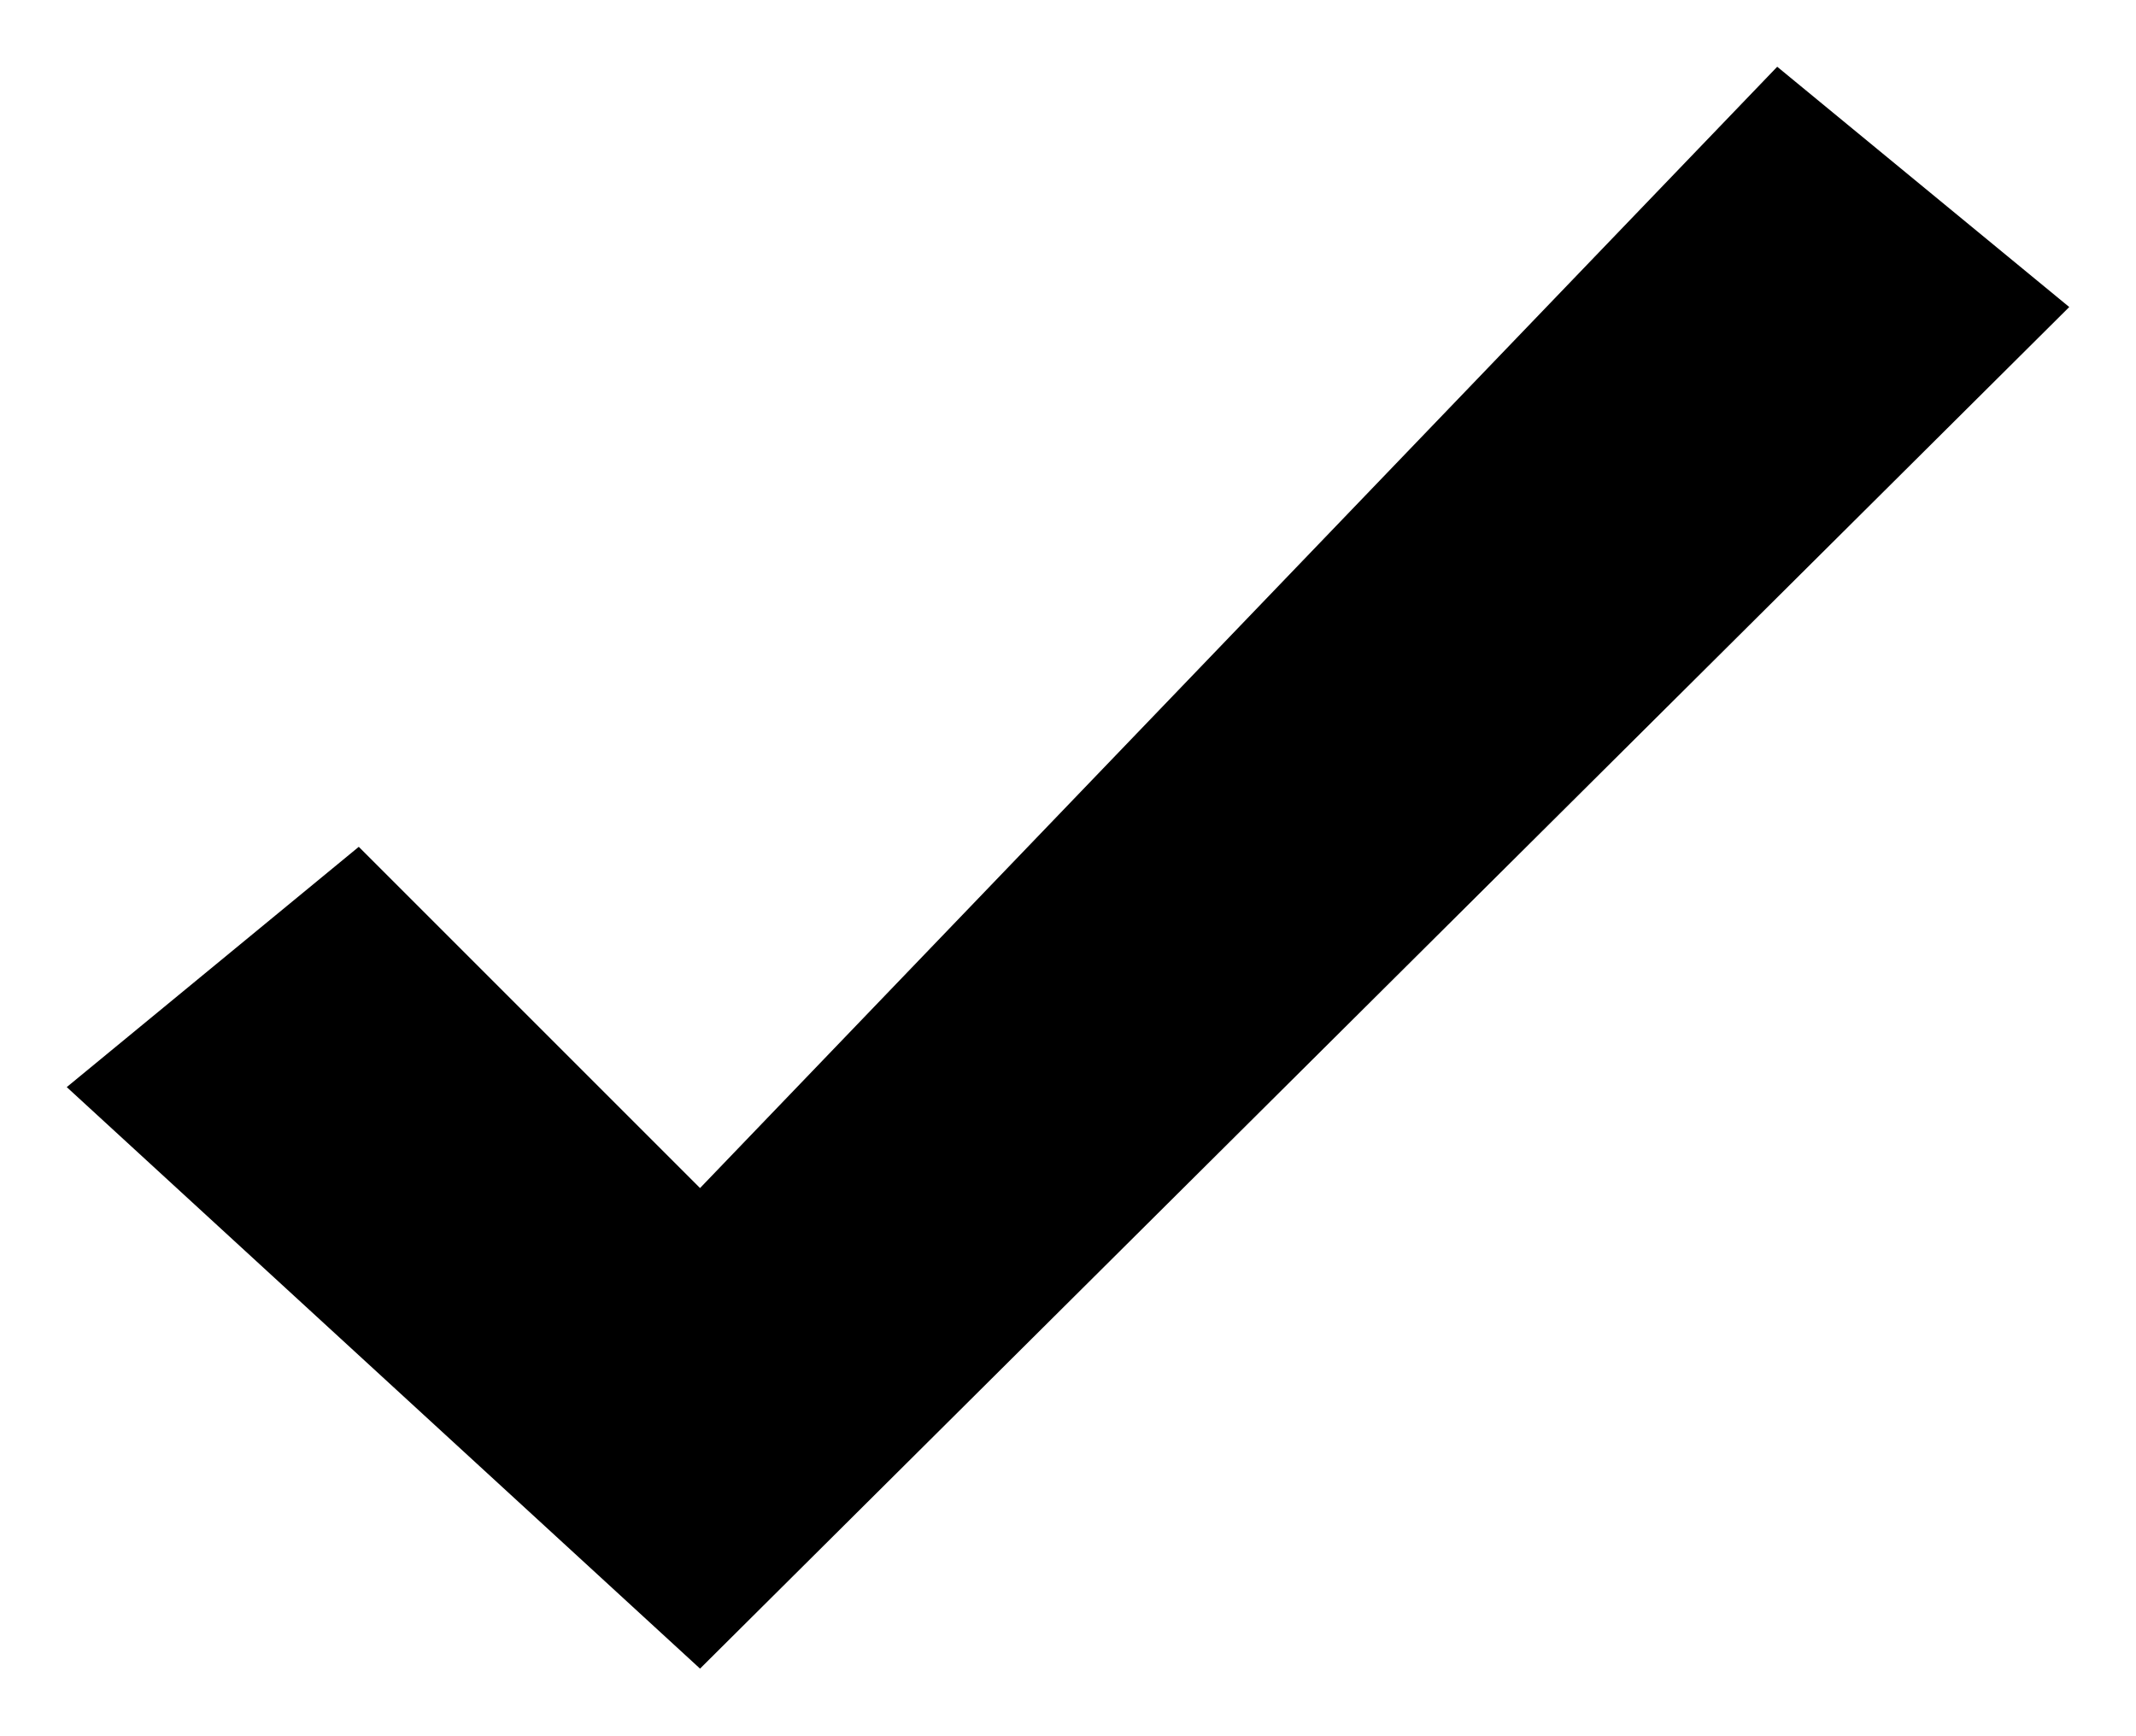
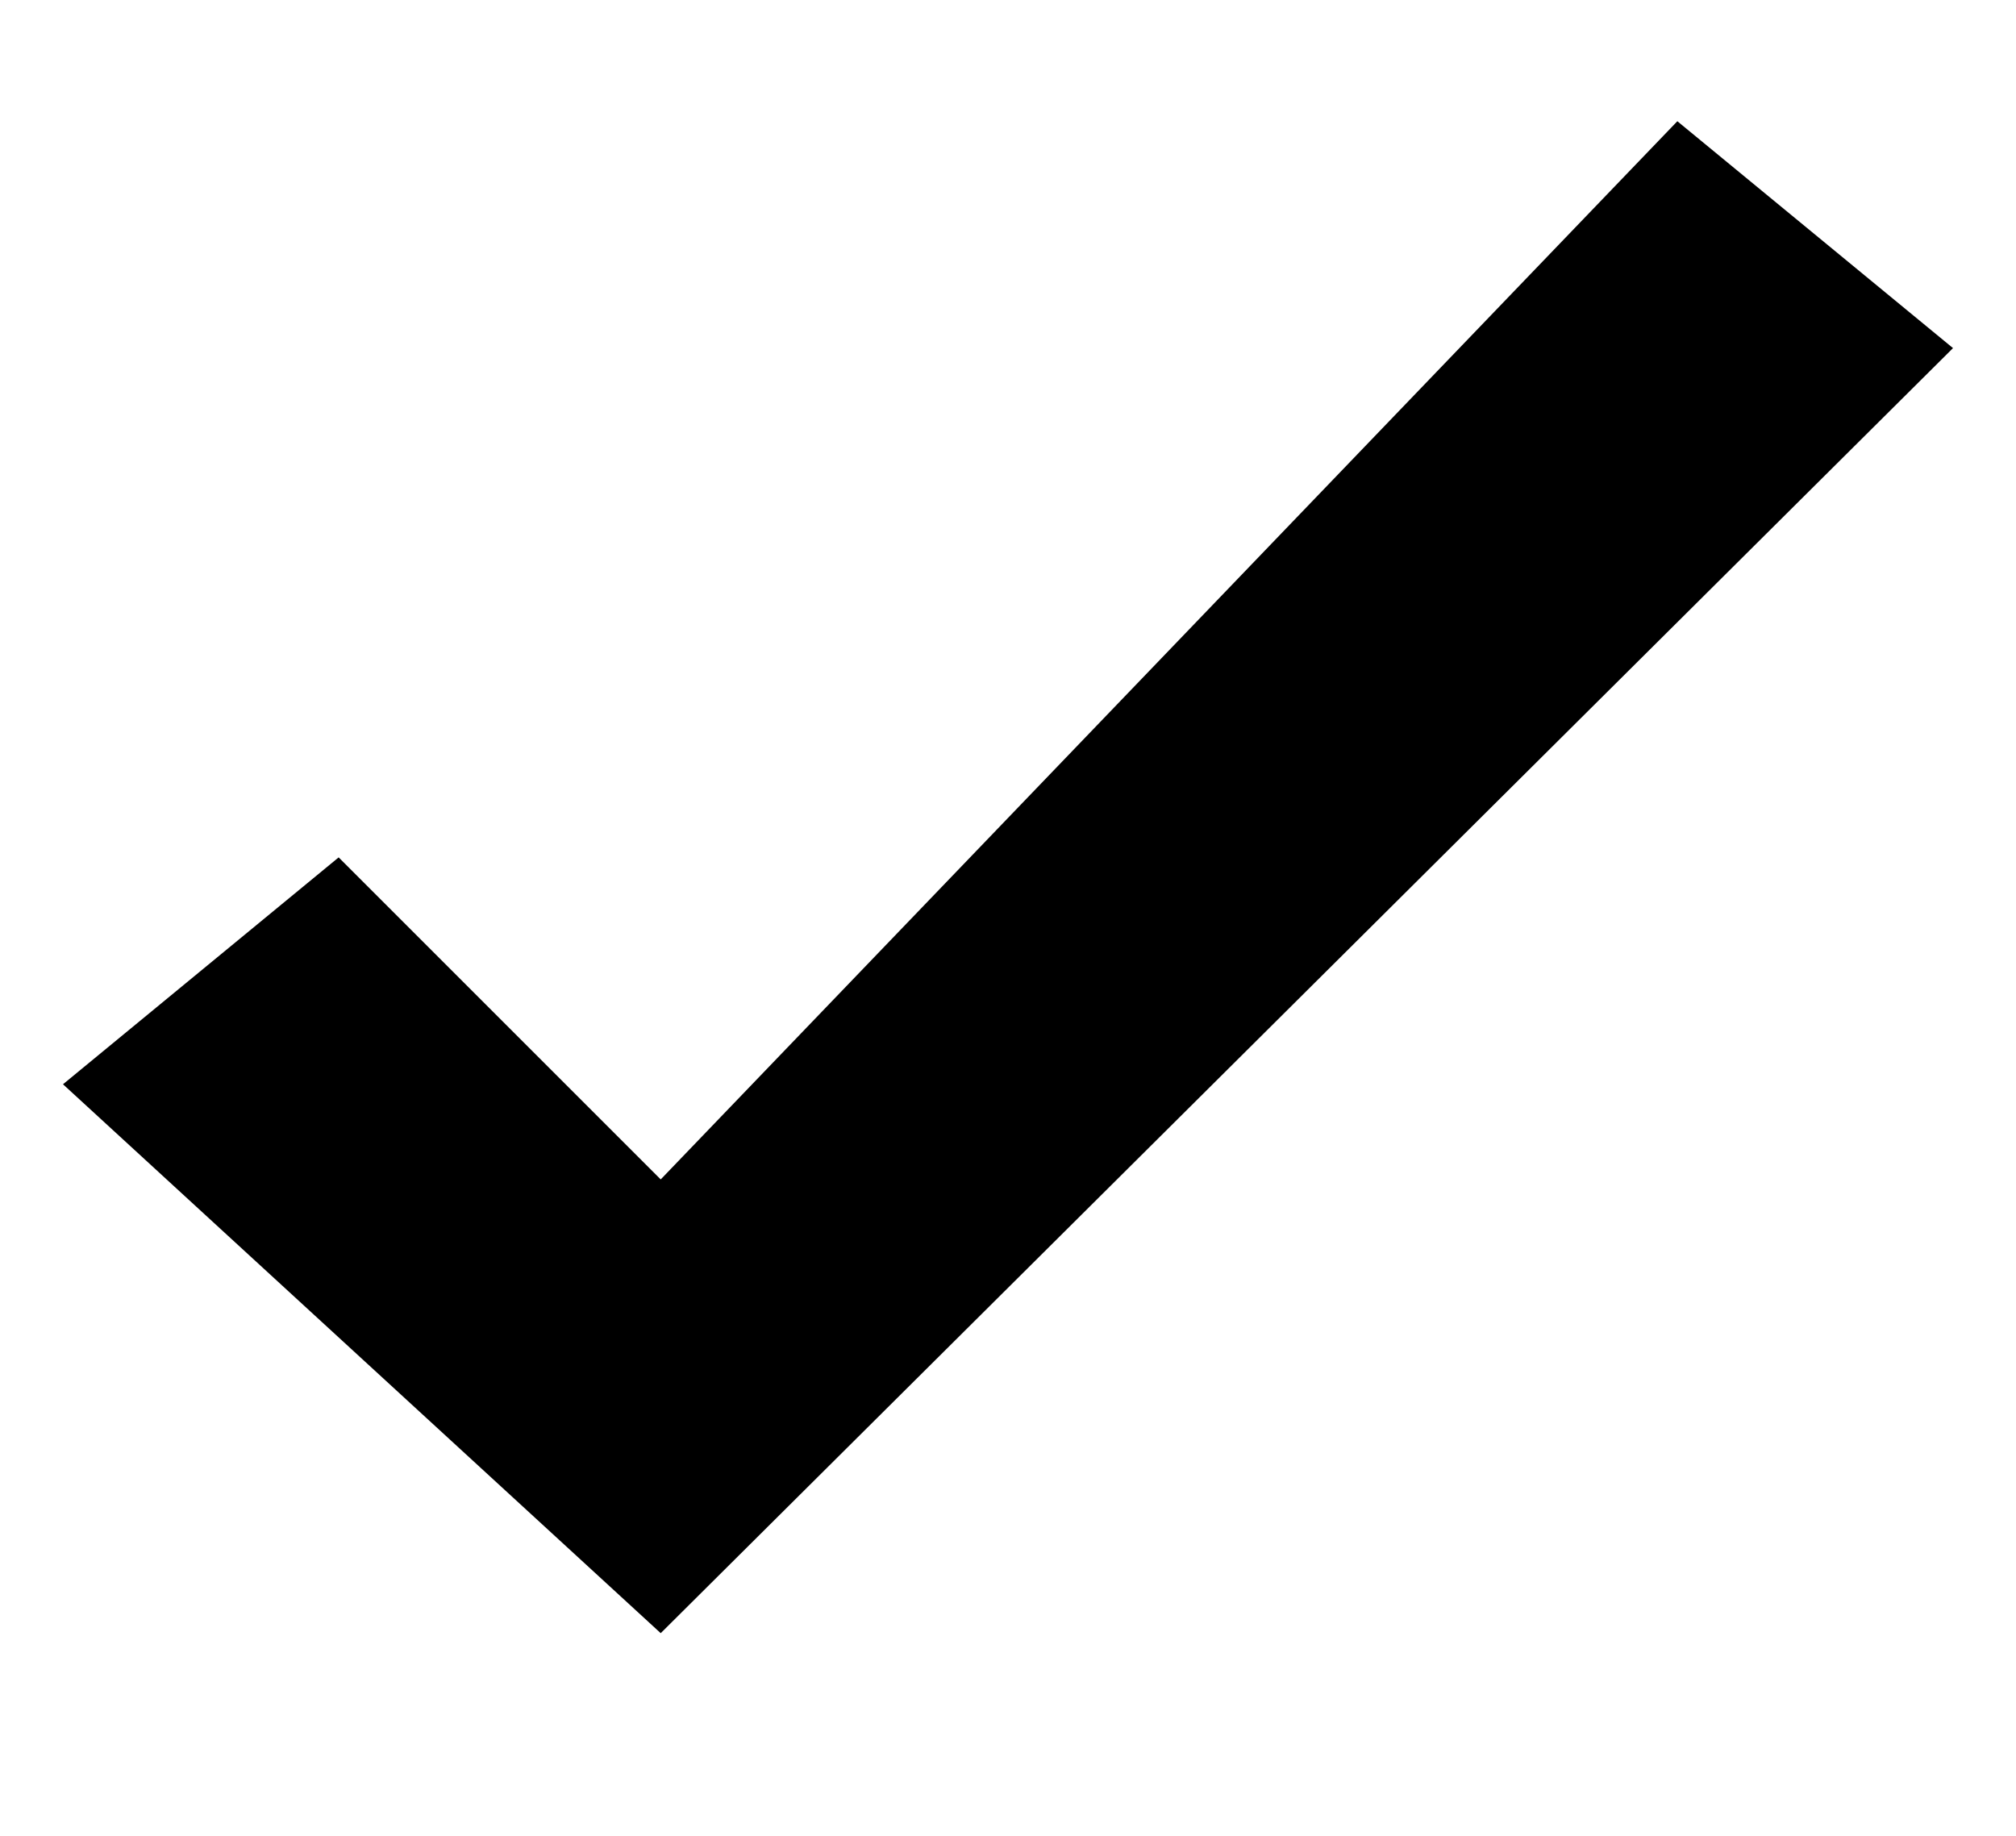
- <svg xmlns="http://www.w3.org/2000/svg" version="1.1" id="Layer_1" x="0px" y="0px" viewBox="-169 316.9 256 208" enable-background="new -169 316.9 256 208" xml:space="preserve">
-   <path d="M-85.1,516.9l-75.9-69.7l35-28.8l40.9,40.9L44,324.9l35,28.8L-85.1,516.9z" />
+ <svg xmlns="http://www.w3.org/2000/svg" version="1.1" id="Layer_1" x="0px" y="0px" viewBox="0 161.9 595.3 542" enable-background="new 0 161.9 595.3 542" xml:space="preserve">
+   <path d="M195.1,644.2L18.6,482.1l81.4-67l95.1,95.1l300.2-312.5l81.4,67L195.1,644.2z" />
</svg>
